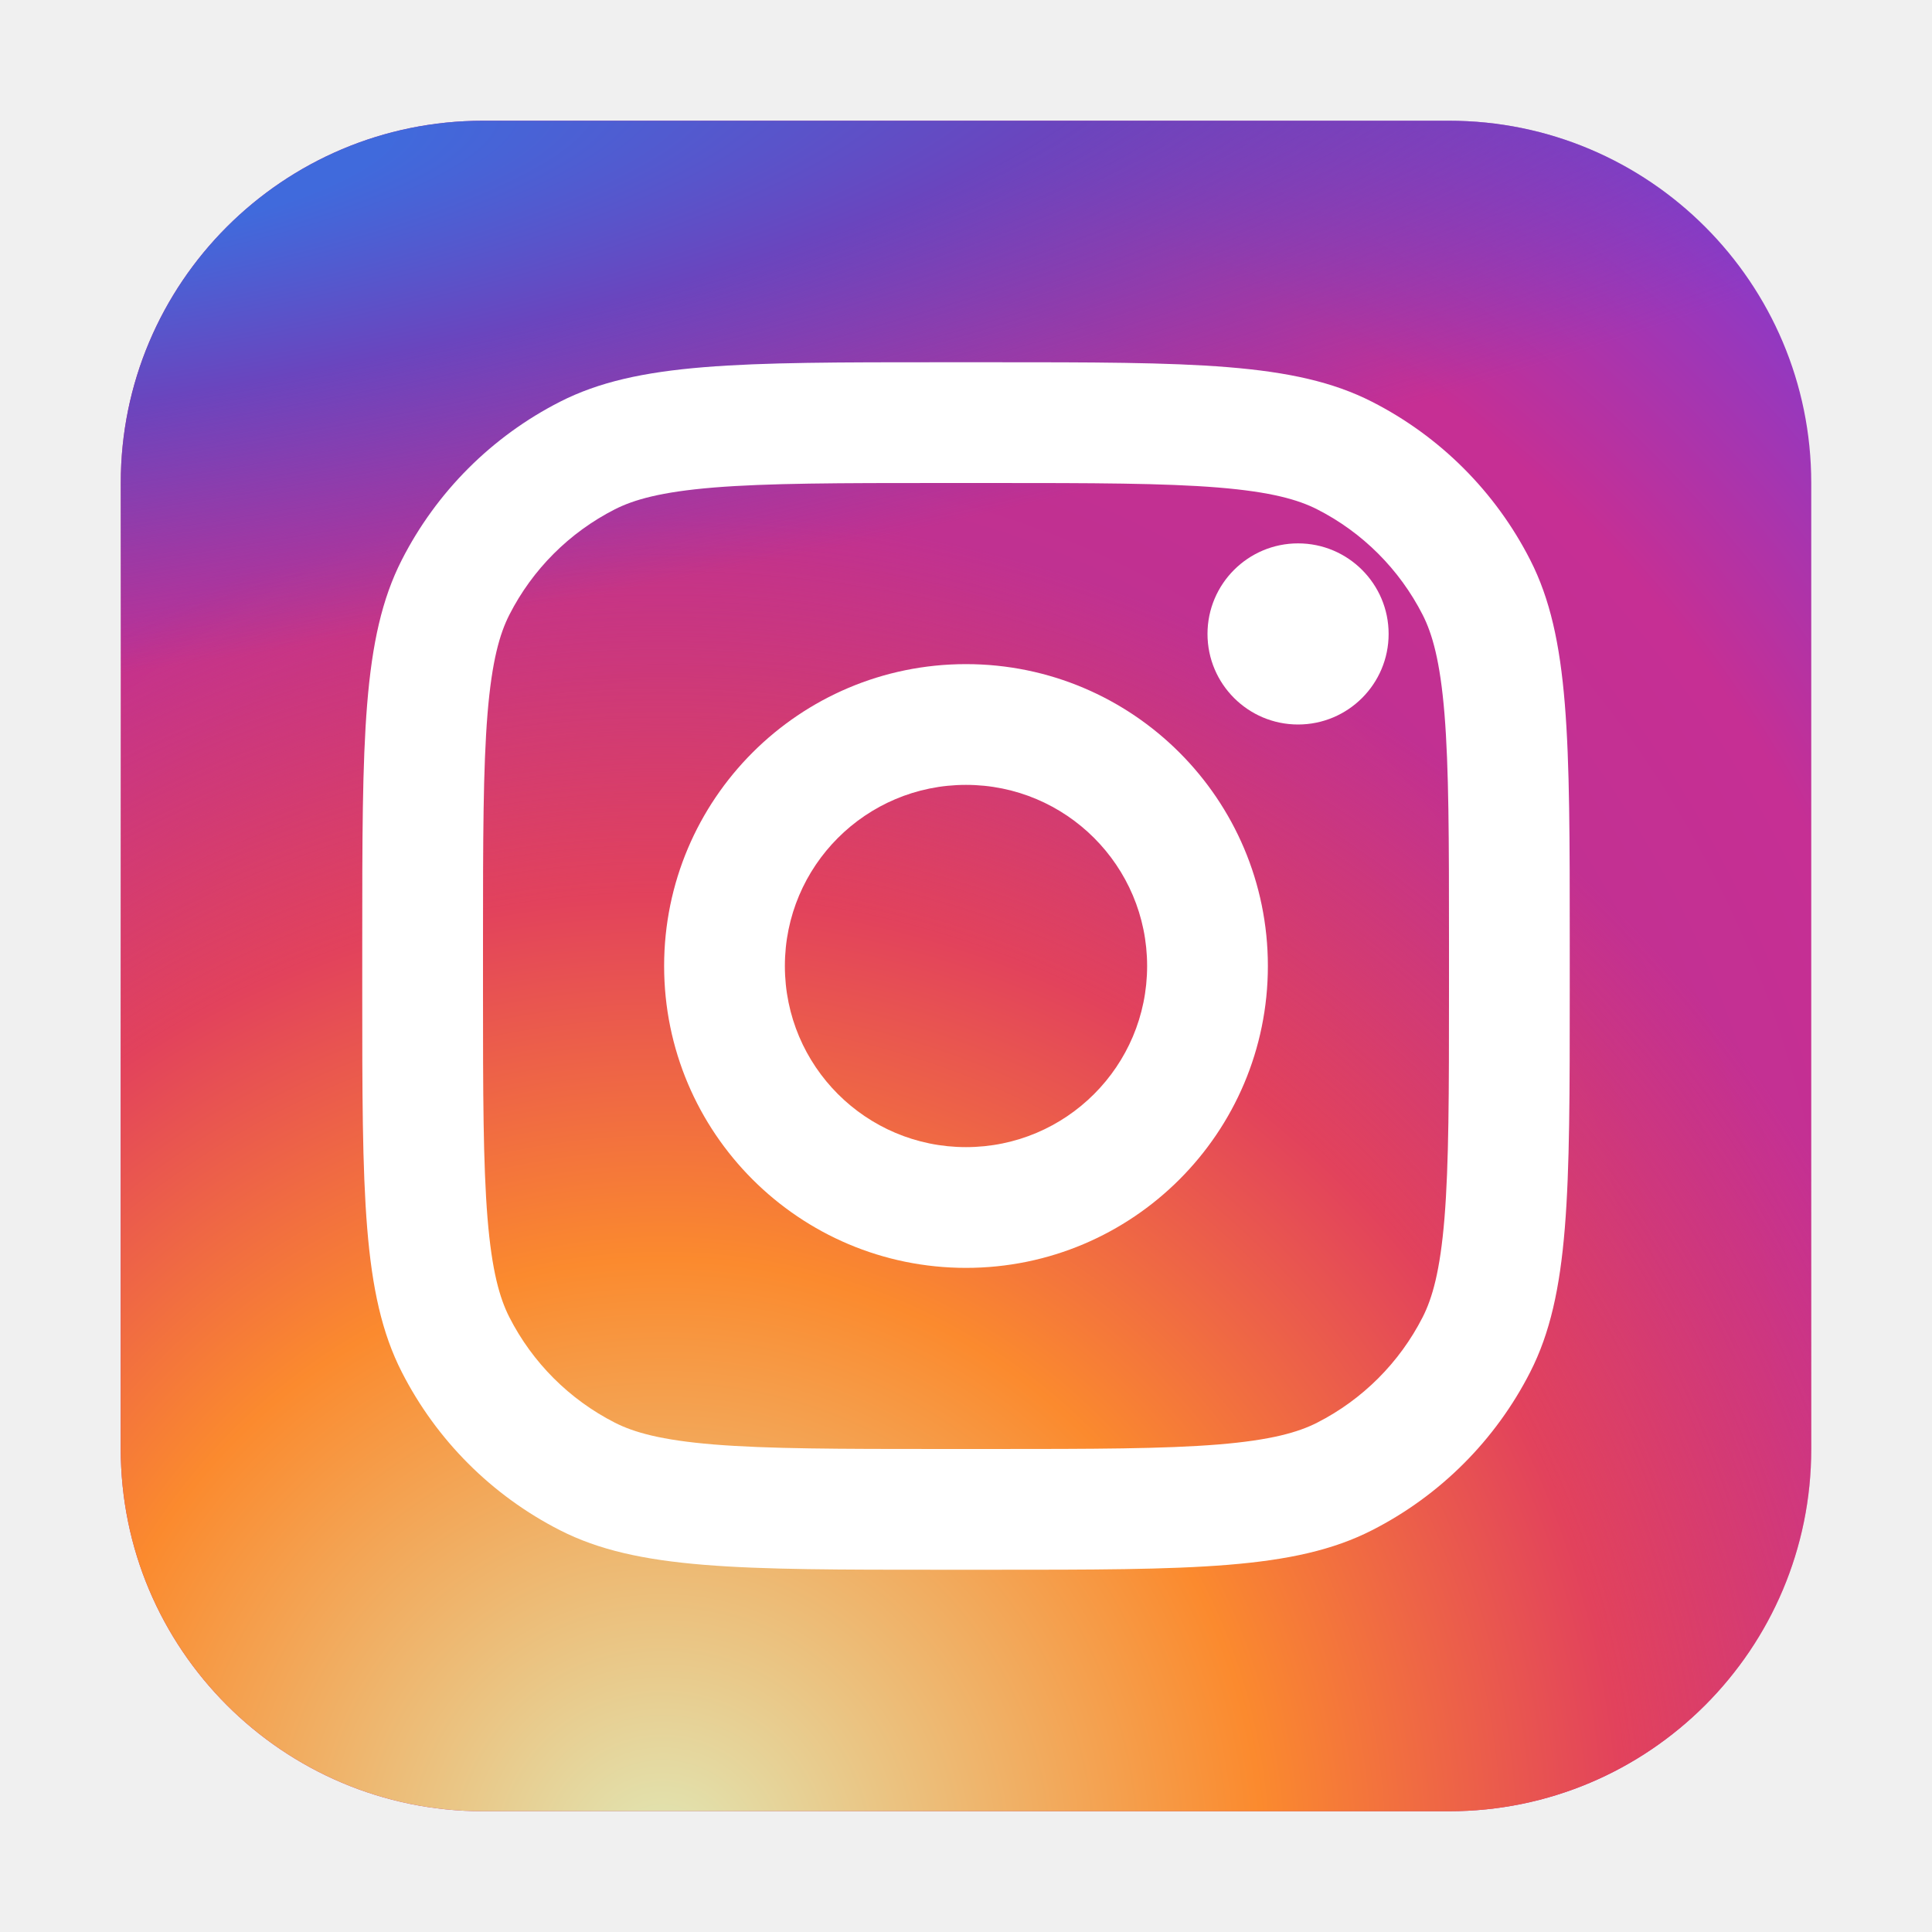
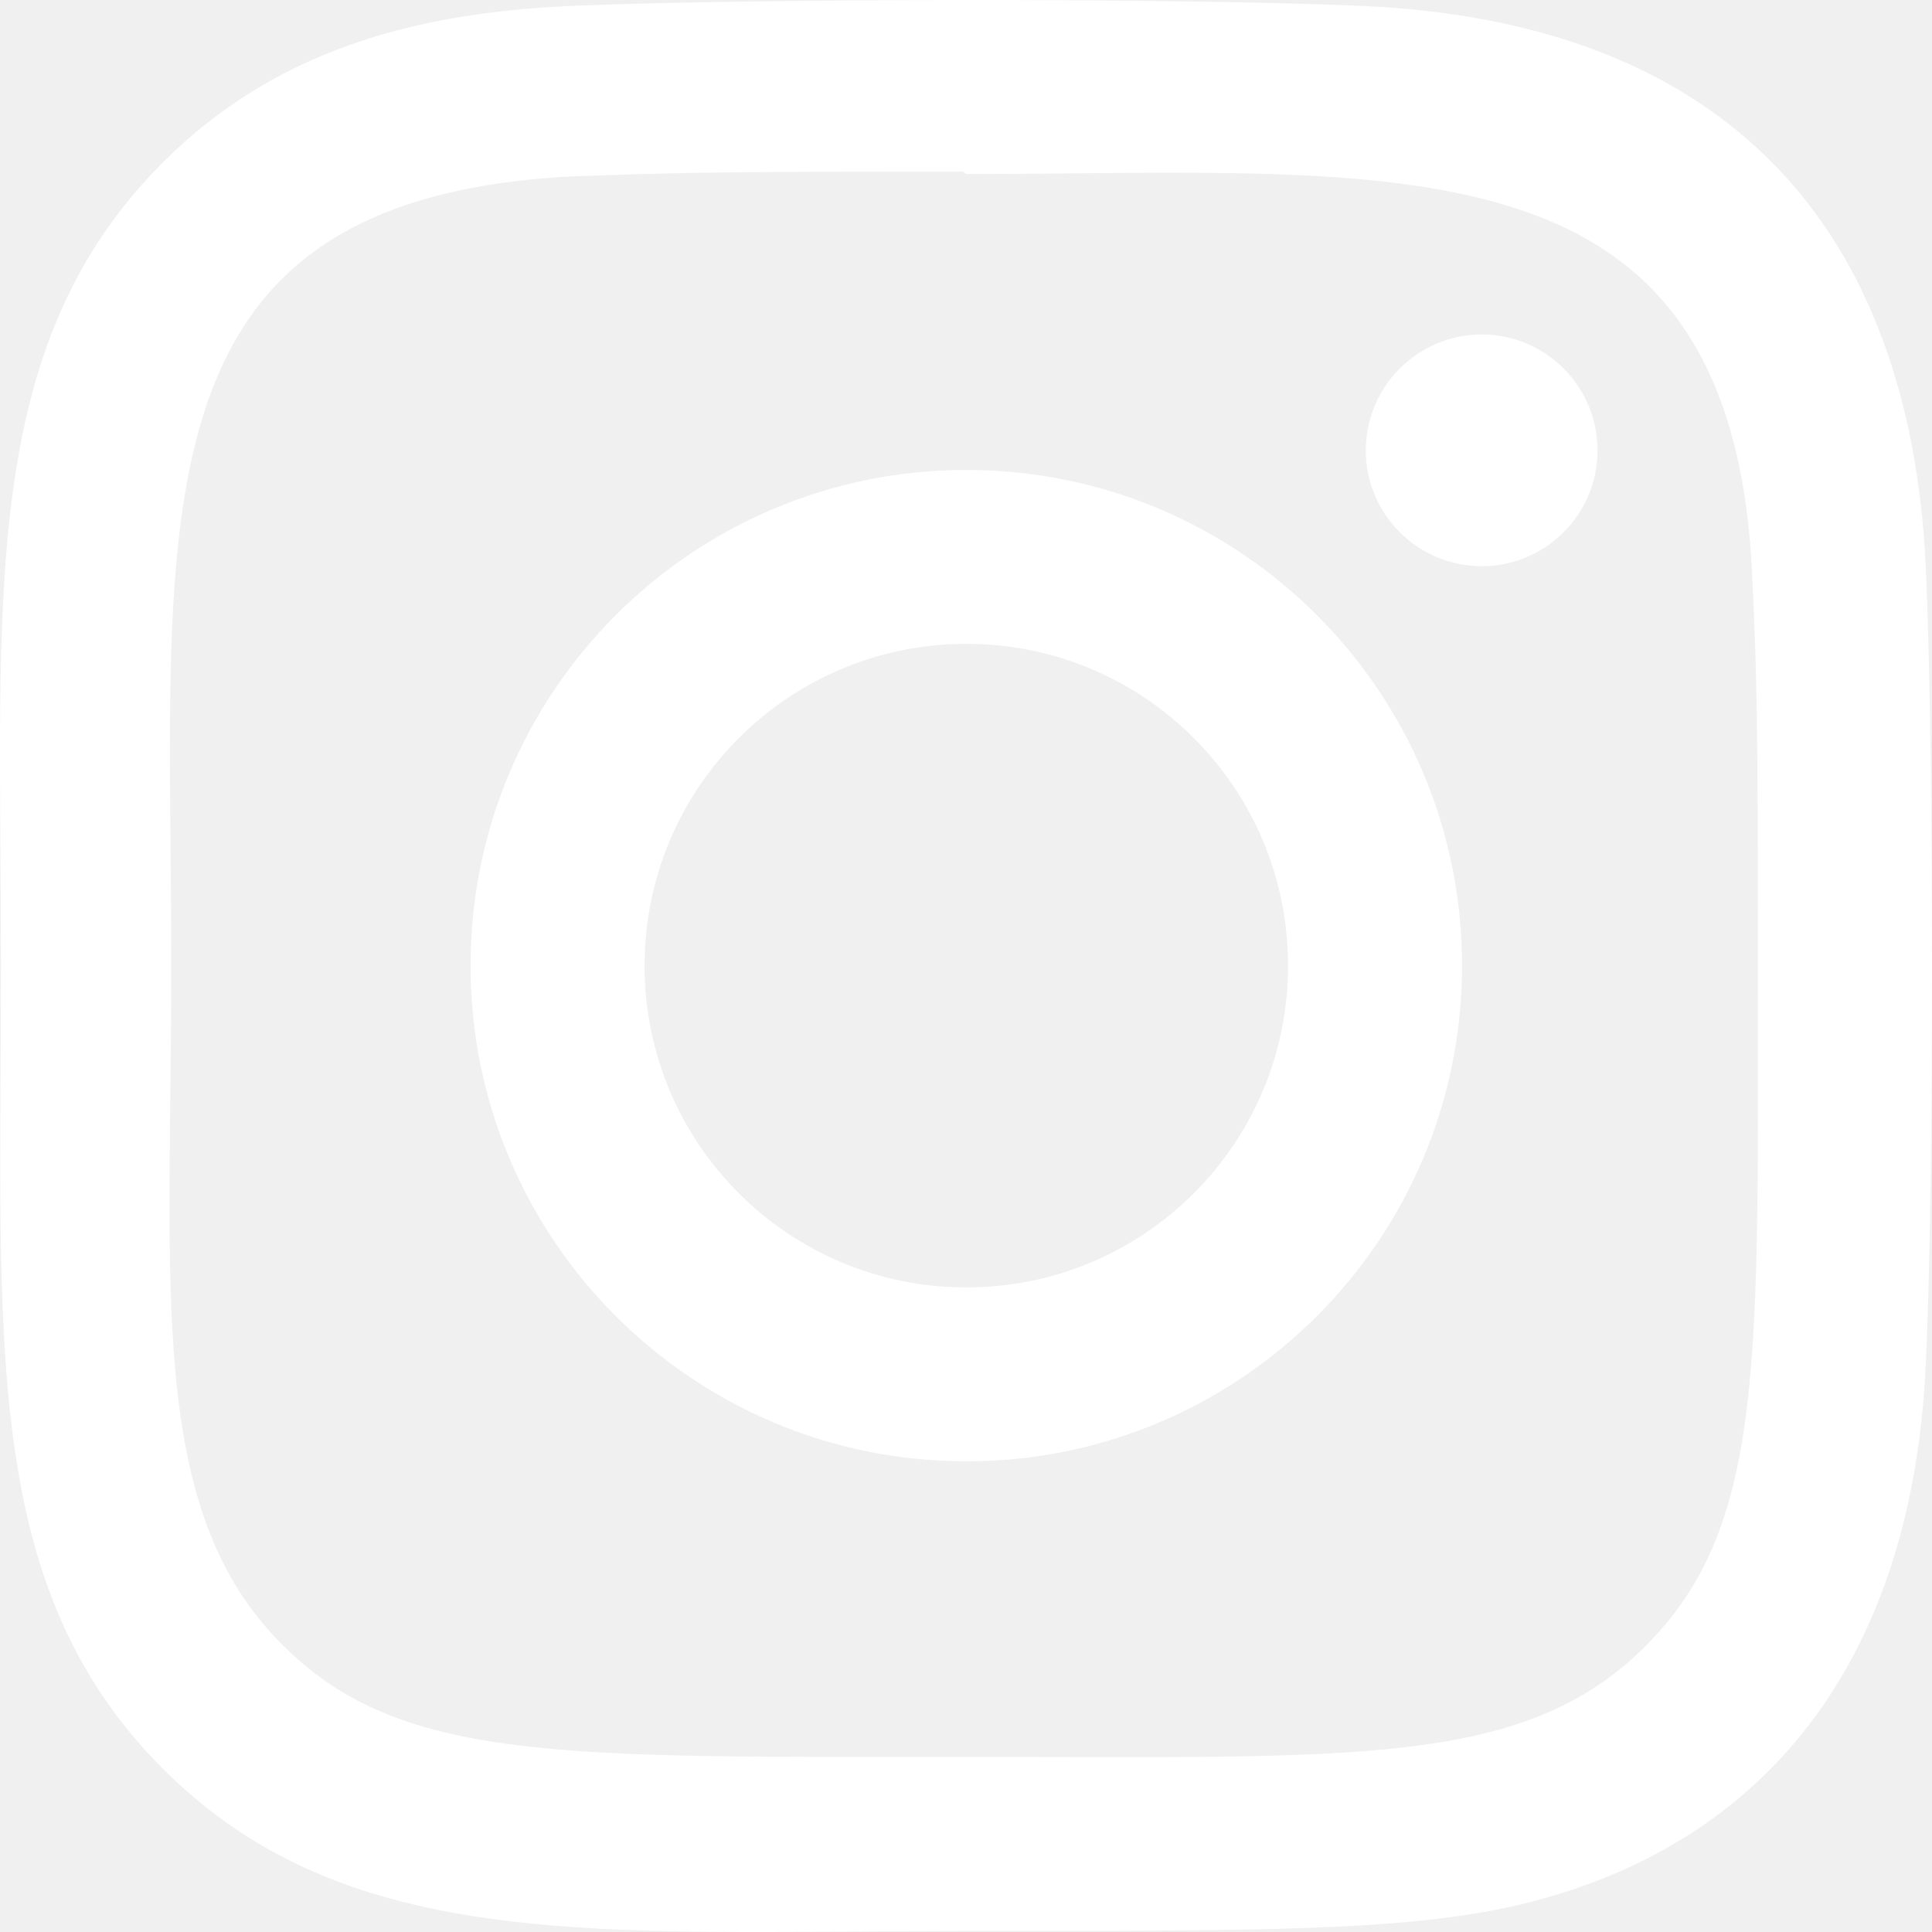
- <svg xmlns="http://www.w3.org/2000/svg" width="800px" height="800px" viewBox="0 0 32 32" fill="none">
-   <rect x="2" y="2" width="28" height="28" rx="6" fill="url(#paint0_radial_87_7153)" />
-   <rect x="2" y="2" width="28" height="28" rx="6" fill="url(#paint1_radial_87_7153)" />
-   <rect x="2" y="2" width="28" height="28" rx="6" fill="url(#paint2_radial_87_7153)" />
-   <path d="M23 10.5C23 11.328 22.328 12 21.5 12C20.672 12 20 11.328 20 10.5C20 9.672 20.672 9 21.5 9C22.328 9 23 9.672 23 10.5Z" fill="white" />
-   <path fill-rule="evenodd" clip-rule="evenodd" d="M16 21C18.761 21 21 18.761 21 16C21 13.239 18.761 11 16 11C13.239 11 11 13.239 11 16C11 18.761 13.239 21 16 21ZM16 19C17.657 19 19 17.657 19 16C19 14.343 17.657 13 16 13C14.343 13 13 14.343 13 16C13 17.657 14.343 19 16 19Z" fill="white" />
-   <path fill-rule="evenodd" clip-rule="evenodd" d="M6 15.6C6 12.24 6 10.559 6.654 9.276C7.229 8.147 8.147 7.229 9.276 6.654C10.559 6 12.24 6 15.6 6H16.4C19.76 6 21.441 6 22.724 6.654C23.853 7.229 24.771 8.147 25.346 9.276C26 10.559 26 12.24 26 15.6V16.4C26 19.76 26 21.441 25.346 22.724C24.771 23.853 23.853 24.771 22.724 25.346C21.441 26 19.76 26 16.4 26H15.6C12.24 26 10.559 26 9.276 25.346C8.147 24.771 7.229 23.853 6.654 22.724C6 21.441 6 19.76 6 16.4V15.6ZM15.6 8H16.4C18.113 8 19.278 8.002 20.178 8.075C21.055 8.147 21.503 8.277 21.816 8.436C22.569 8.819 23.18 9.431 23.564 10.184C23.723 10.497 23.853 10.945 23.925 11.822C23.998 12.722 24 13.887 24 15.6V16.4C24 18.113 23.998 19.278 23.925 20.178C23.853 21.055 23.723 21.503 23.564 21.816C23.18 22.569 22.569 23.18 21.816 23.564C21.503 23.723 21.055 23.853 20.178 23.925C19.278 23.998 18.113 24 16.4 24H15.6C13.887 24 12.722 23.998 11.822 23.925C10.945 23.853 10.497 23.723 10.184 23.564C9.431 23.18 8.819 22.569 8.436 21.816C8.277 21.503 8.147 21.055 8.075 20.178C8.002 19.278 8 18.113 8 16.4V15.6C8 13.887 8.002 12.722 8.075 11.822C8.147 10.945 8.277 10.497 8.436 10.184C8.819 9.431 9.431 8.819 10.184 8.436C10.497 8.277 10.945 8.147 11.822 8.075C12.722 8.002 13.887 8 15.6 8Z" fill="white" />
-   <defs>
-     <radialGradient id="paint0_radial_87_7153" cx="0" cy="0" r="1" gradientUnits="userSpaceOnUse" gradientTransform="translate(12 23) rotate(-55.3758) scale(25.5196)">
-       <stop stop-color="#B13589" />
-       <stop offset="0.793" stop-color="#C62F94" />
-       <stop offset="1" stop-color="#8A3AC8" />
-     </radialGradient>
-     <radialGradient id="paint1_radial_87_7153" cx="0" cy="0" r="1" gradientUnits="userSpaceOnUse" gradientTransform="translate(11 31) rotate(-65.1363) scale(22.5942)">
-       <stop stop-color="#E0E8B7" />
-       <stop offset="0.445" stop-color="#FB8A2E" />
-       <stop offset="0.715" stop-color="#E2425C" />
-       <stop offset="1" stop-color="#E2425C" stop-opacity="0" />
-     </radialGradient>
-     <radialGradient id="paint2_radial_87_7153" cx="0" cy="0" r="1" gradientUnits="userSpaceOnUse" gradientTransform="translate(0.500002 3) rotate(-8.1301) scale(38.8909 8.31836)">
-       <stop offset="0.157" stop-color="#406ADC" />
-       <stop offset="0.468" stop-color="#6A45BE" />
-       <stop offset="1" stop-color="#6A45BE" stop-opacity="0" />
-     </radialGradient>
-   </defs>
+ <svg xmlns="http://www.w3.org/2000/svg" width="16" height="16" viewBox="0 0 16 16" fill="none">
+   <path d="M8.003 3.892C5.734 3.892 3.897 5.73 3.897 7.997C3.897 10.265 5.736 12.102 8.003 12.102C10.271 12.102 12.108 10.264 12.108 7.997C12.108 5.728 10.269 3.892 8.003 3.892V3.892ZM8.003 10.662C6.53 10.662 5.338 9.469 5.338 7.997C5.338 6.525 6.531 5.332 8.003 5.332C9.475 5.332 10.667 6.525 10.667 7.997C10.668 9.469 9.475 10.662 8.003 10.662V10.662Z" fill="white" />
+   <path d="M11.299 0.05C9.827 -0.018 6.181 -0.015 4.707 0.05C3.413 0.111 2.271 0.424 1.35 1.344C-0.189 2.883 0.008 4.956 0.008 7.997C0.008 11.109 -0.165 13.134 1.35 14.649C2.895 16.193 4.998 15.991 8.003 15.991C11.085 15.991 12.149 15.993 13.239 15.571C14.721 14.996 15.84 13.671 15.949 11.292C16.018 9.819 16.015 6.174 15.949 4.701C15.817 1.892 14.31 0.189 11.299 0.05V0.05ZM13.629 13.631C12.62 14.64 11.221 14.55 7.983 14.55C4.65 14.55 3.313 14.599 2.338 13.621C1.215 12.503 1.418 10.708 1.418 7.986C1.418 4.303 1.04 1.65 4.737 1.461C5.586 1.431 5.836 1.421 7.974 1.421L8.004 1.441C11.557 1.441 14.344 1.069 14.511 4.765C14.549 5.608 14.558 5.861 14.558 7.996C14.557 11.291 14.62 12.635 13.629 13.631V13.631Z" fill="white" />
+   <path d="M12.271 4.689C12.8 4.689 13.23 4.259 13.23 3.73C13.23 3.2 12.8 2.77 12.271 2.77C11.741 2.77 11.311 3.2 11.311 3.73C11.311 4.259 11.741 4.689 12.271 4.689Z" fill="white" />
</svg>
